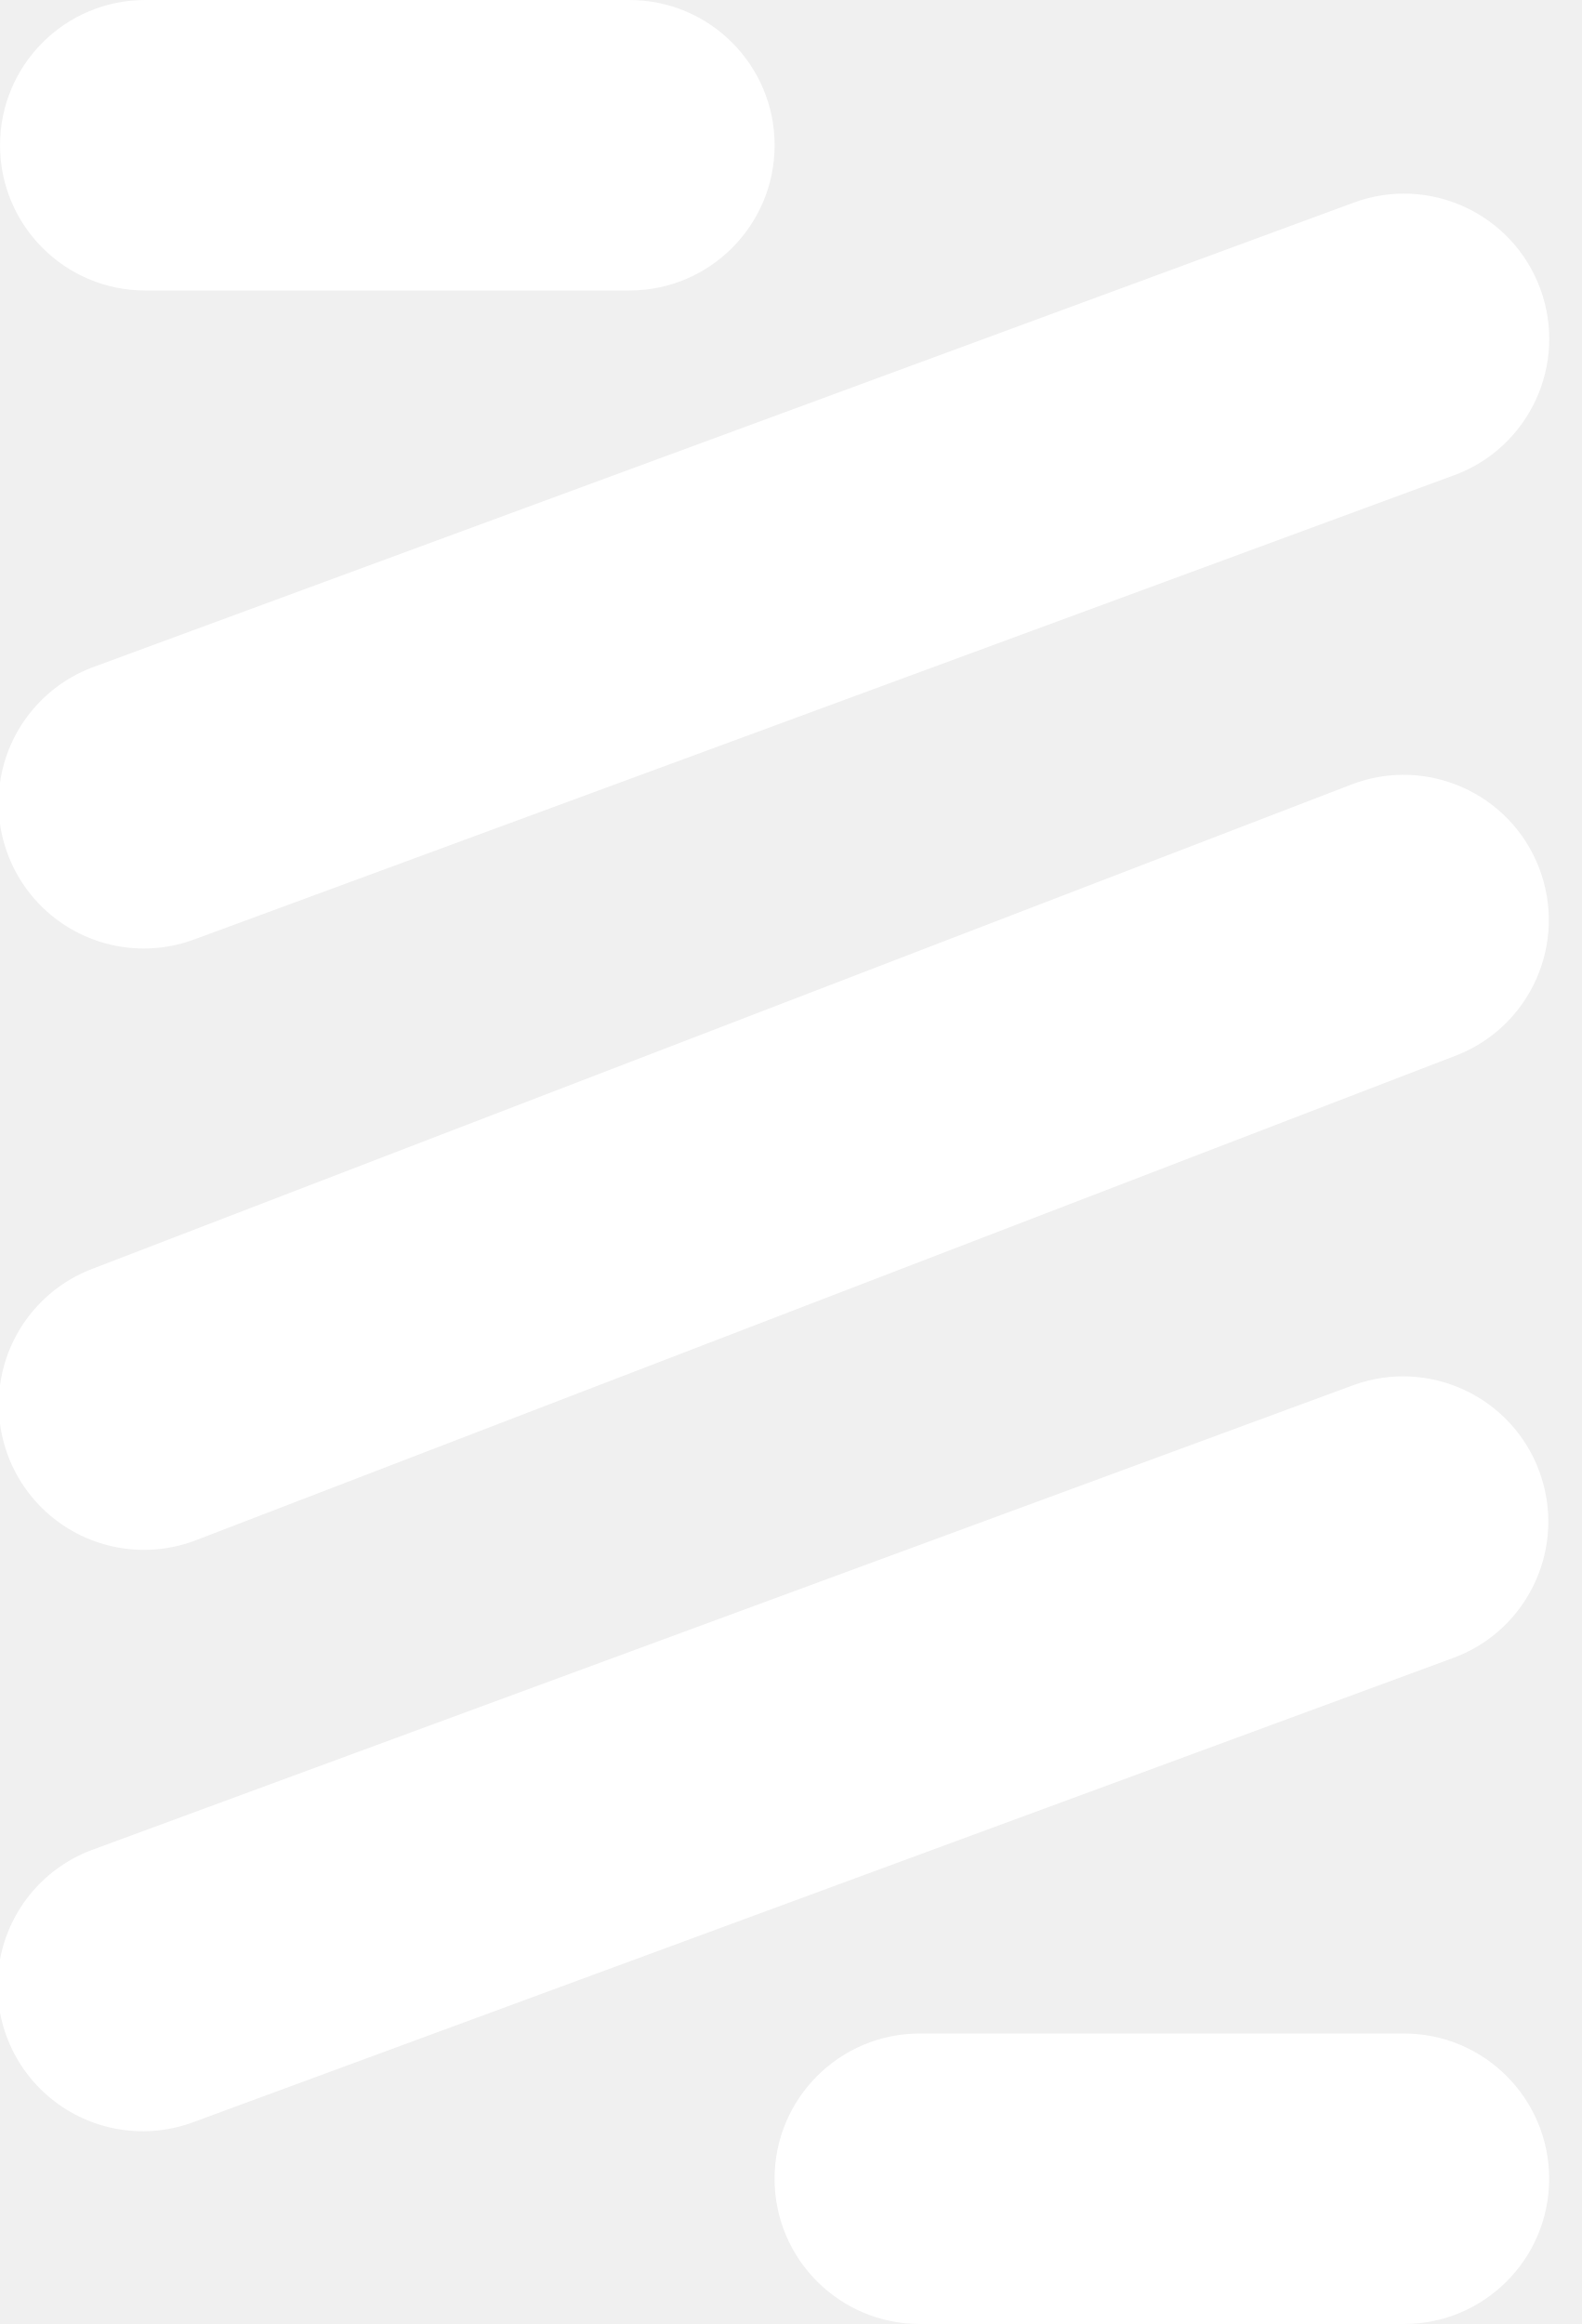
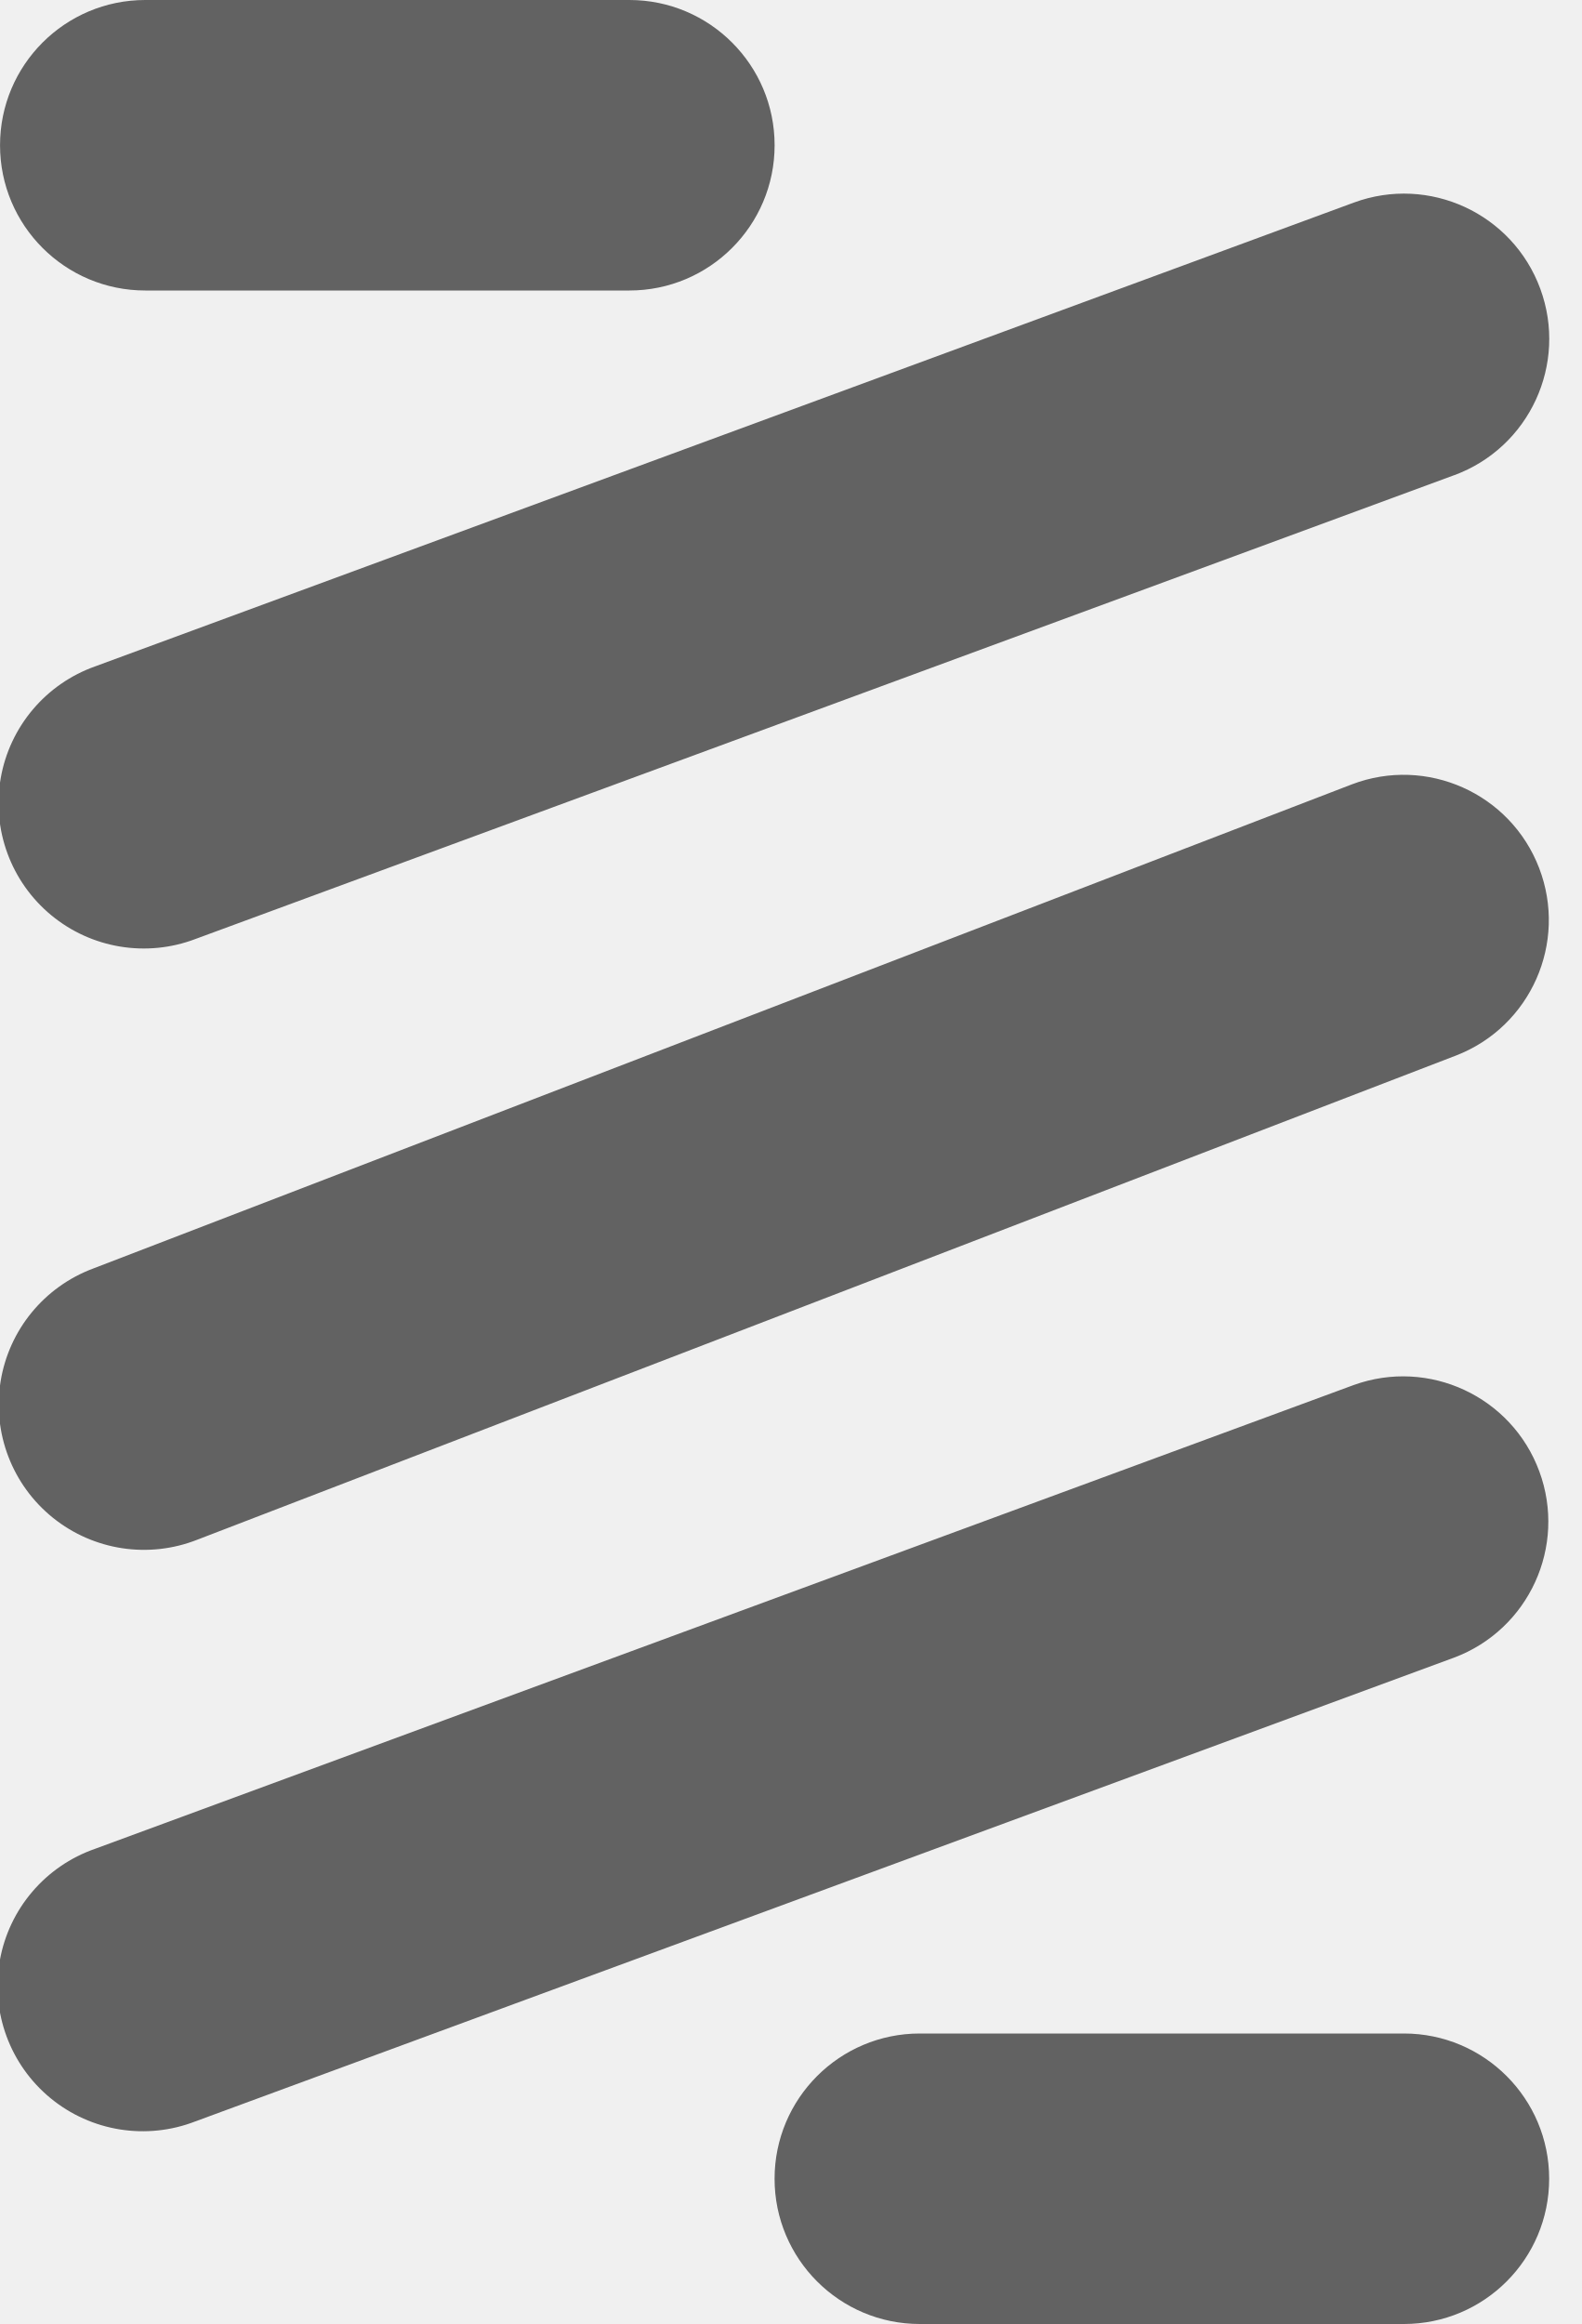
<svg xmlns="http://www.w3.org/2000/svg" width="49" height="72" viewBox="0 0 49 72" fill="none">
-   <path fill-rule="evenodd" clip-rule="evenodd" d="M4.501 0a4.5 4.5 0 0 0 0 9h15a4.5 4.5 0 1 0 0-9h-15zm40.556 14.723a4.5 4.5 0 0 0-3.111-8.446l-39 14.369a4.5 4.5 0 1 0 3.11 8.445l39-14.369zm0 36.631a4.5 4.5 0 0 0-3.111-8.445l-39 14.369a4.5 4.5 0 1 0 3.11 8.444l39-14.368zM28.5 63a4.5 4.5 0 1 0 0 9h15a4.5 4.5 0 1 0 0-9h-15zm16.616-30.299a4.5 4.5 0 0 0-3.231-8.4l-39 15a4.5 4.5 0 1 0 3.23 8.4l39-15z" fill="#fff" />
+   <path fill-rule="evenodd" clip-rule="evenodd" d="M4.501 0a4.5 4.5 0 0 0 0 9h15a4.5 4.5 0 1 0 0-9h-15zm40.556 14.723a4.5 4.5 0 0 0-3.111-8.446l-39 14.369a4.5 4.5 0 1 0 3.11 8.445l39-14.369zm0 36.631a4.5 4.5 0 0 0-3.111-8.445l-39 14.369a4.5 4.5 0 1 0 3.11 8.444l39-14.368zM28.5 63a4.5 4.5 0 1 0 0 9h15a4.5 4.5 0 1 0 0-9h-15zm16.616-30.299a4.5 4.5 0 0 0-3.231-8.4l-39 15a4.5 4.5 0 1 0 3.23 8.4l39-15z" fill="#626262" />
</svg>
